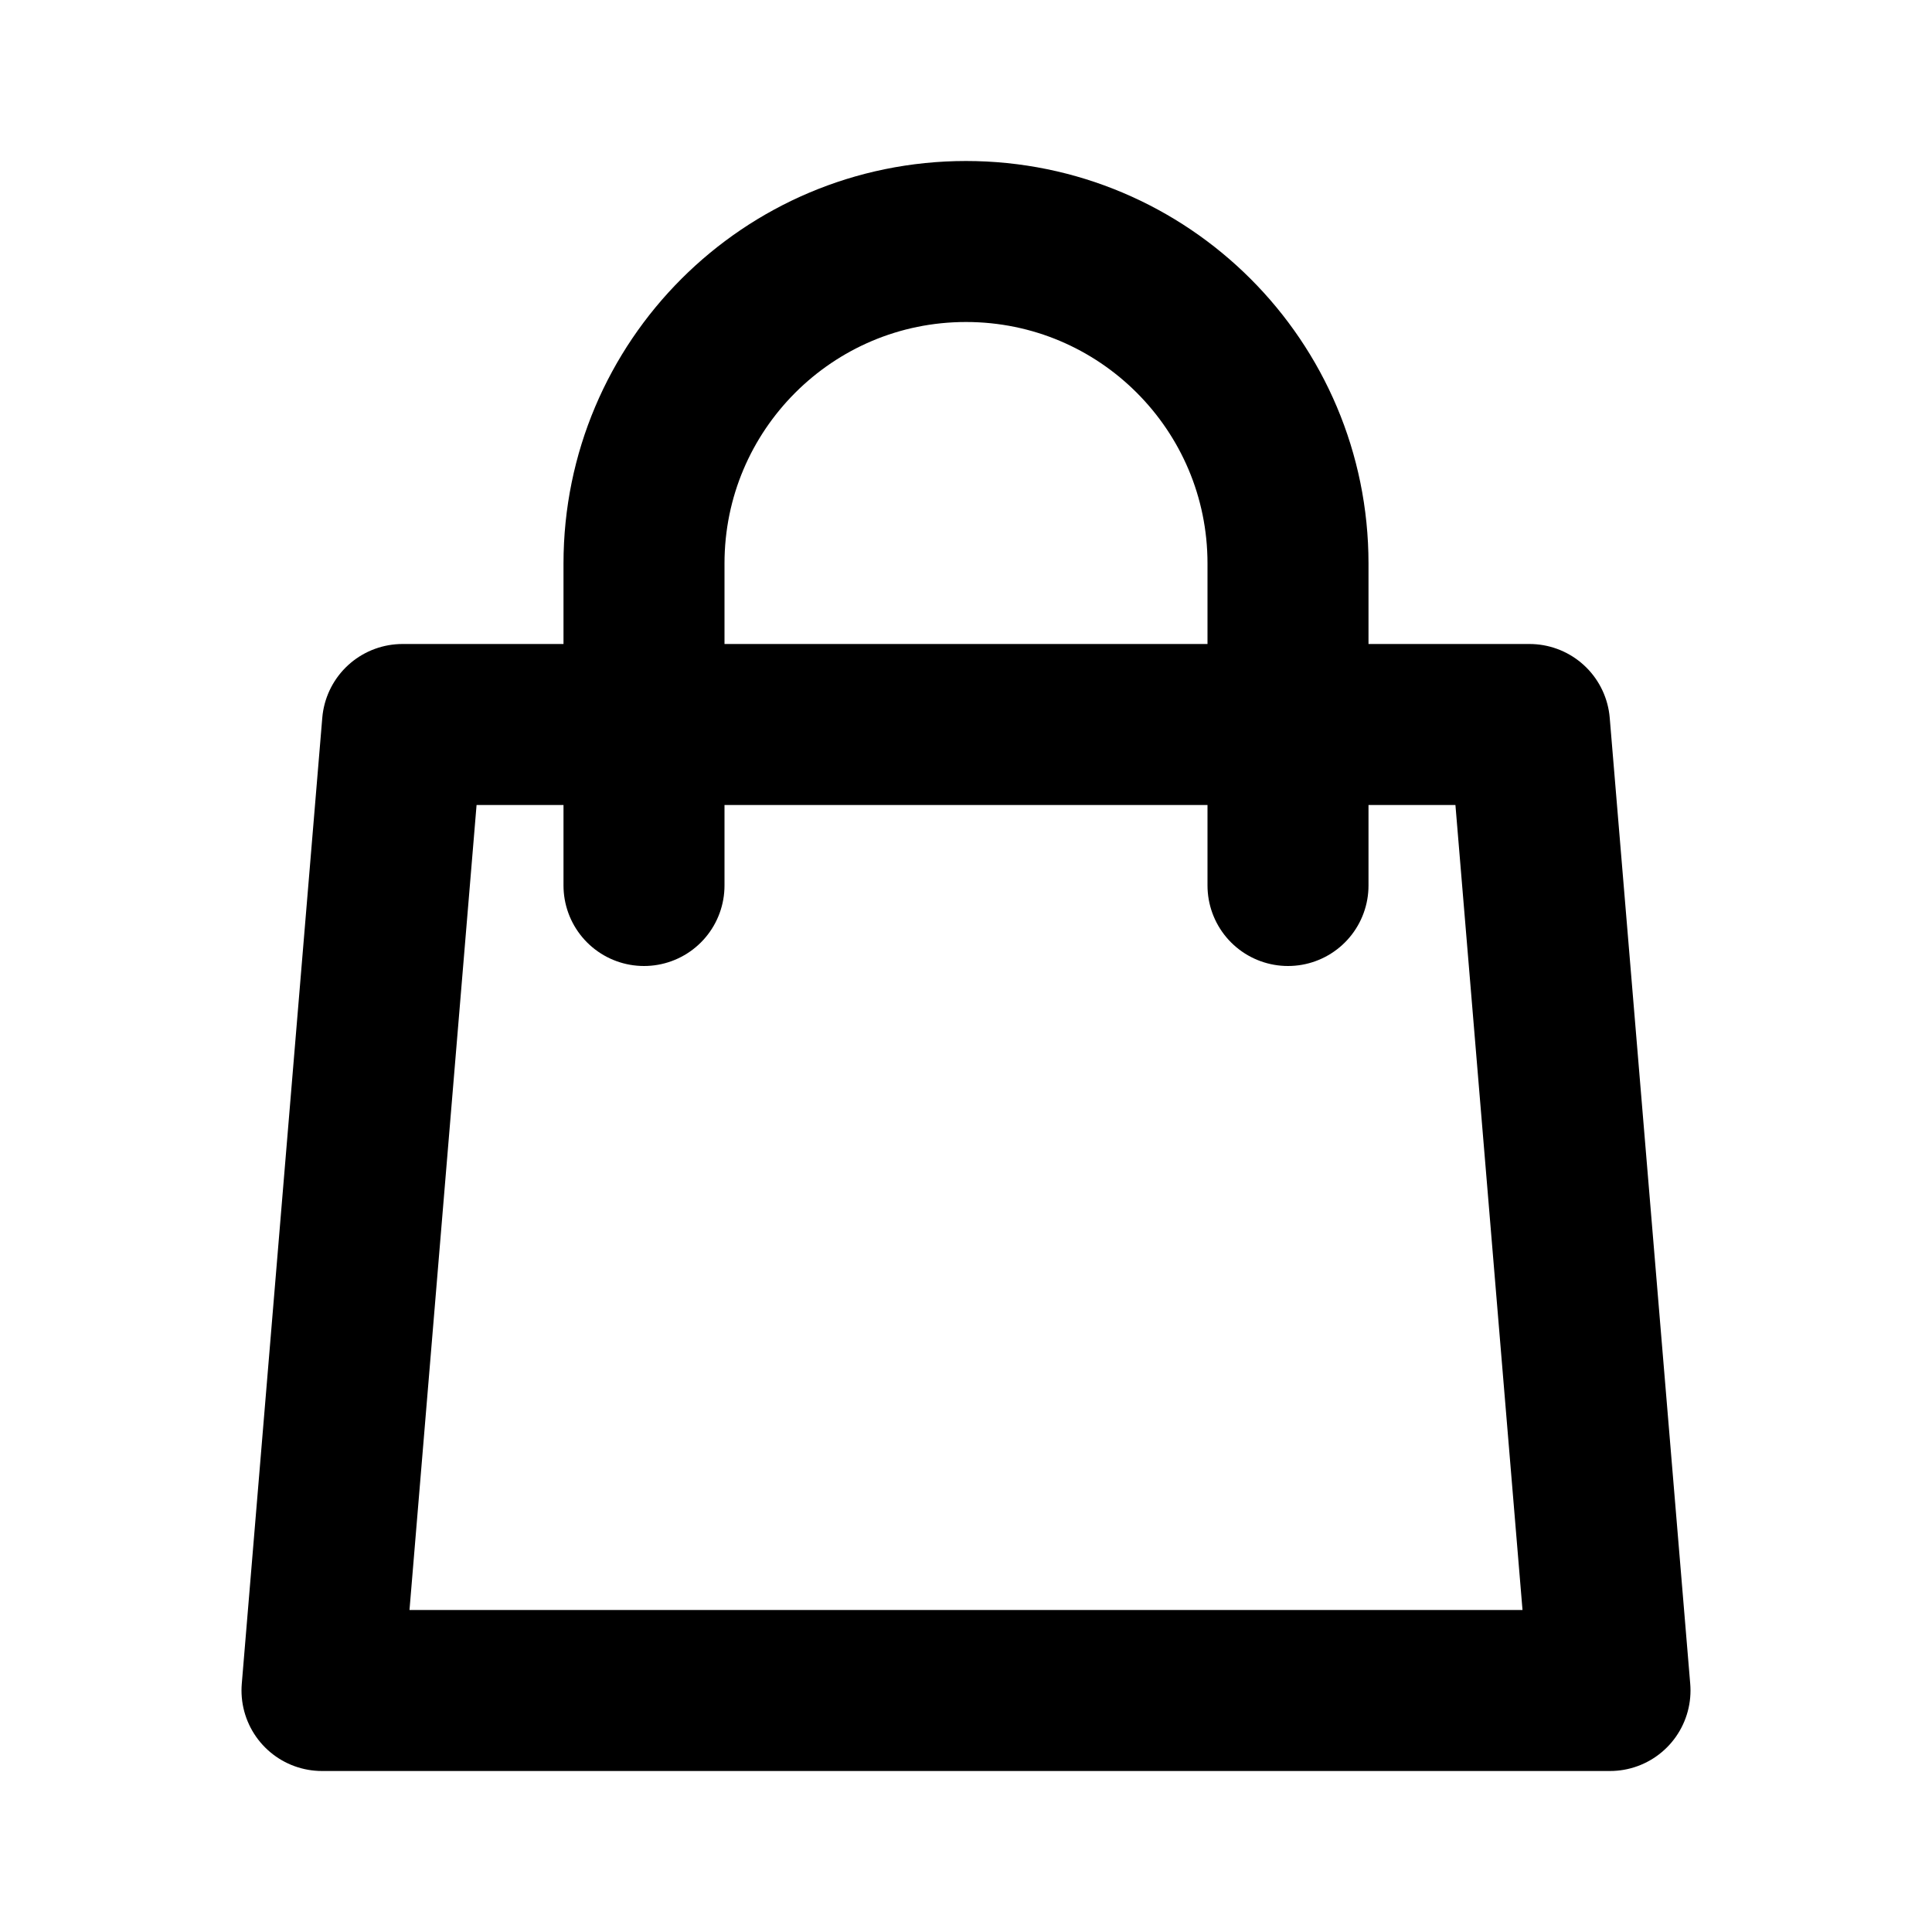
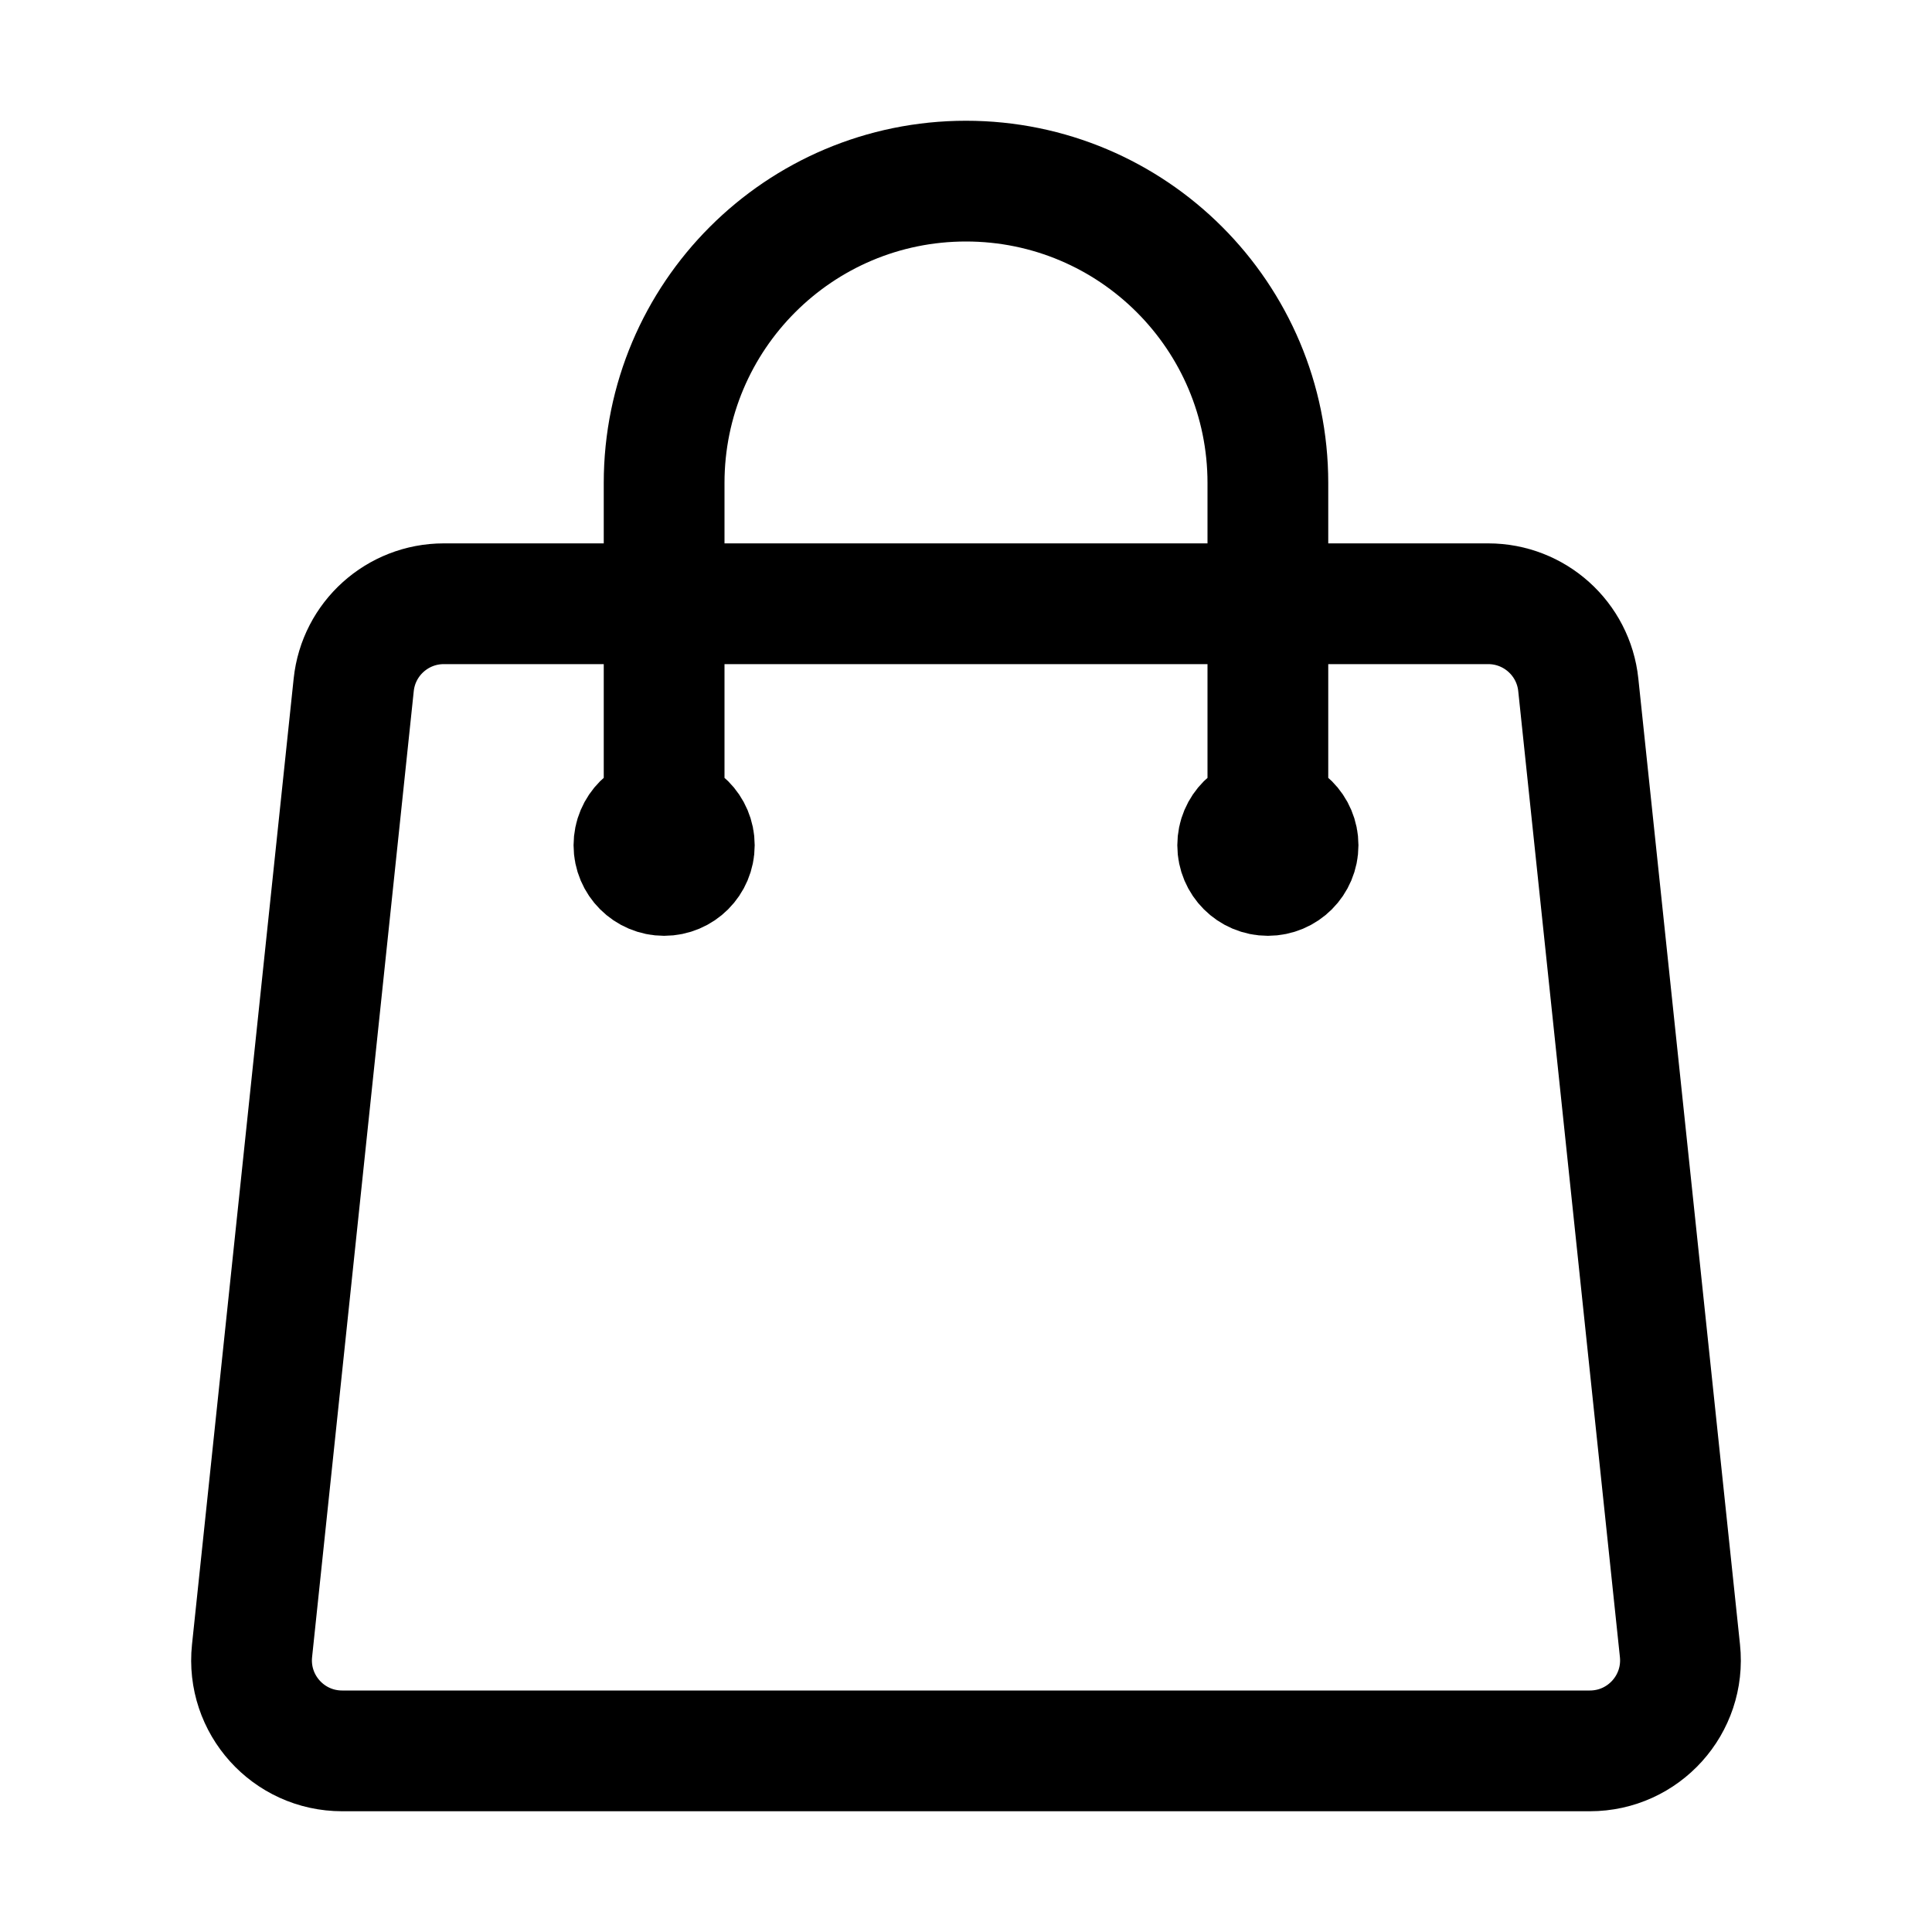
- <svg xmlns="http://www.w3.org/2000/svg" fill="none" viewBox="0 0 24 24" stroke="currentColor" aria-hidden="true">
-   <path stroke-linecap="round" stroke-linejoin="round" stroke-width="2" d="M16 11V7a4 4 0 00-8 0v4M5 9h14l1 12H4L5 9z" />
+ <svg xmlns="http://www.w3.org/2000/svg" width="1em" height="1em" viewBox="0 0 24 24" fill="none">
+   <path d="M15.75 10.5V6C15.75 3.929 14.071 2.25 12 2.25C9.929 2.25 8.25 3.929 8.25 6V10.5M19.606 8.507L20.869 20.507C20.939 21.172 20.418 21.75 19.75 21.75H4.25C3.582 21.75 3.061 21.172 3.131 20.507L4.394 8.507C4.454 7.935 4.937 7.5 5.513 7.5H18.487C19.063 7.5 19.546 7.935 19.606 8.507ZM8.625 10.5C8.625 10.707 8.457 10.875 8.25 10.875C8.043 10.875 7.875 10.707 7.875 10.5C7.875 10.293 8.043 10.125 8.25 10.125C8.457 10.125 8.625 10.293 8.625 10.5ZM16.125 10.5C16.125 10.707 15.957 10.875 15.75 10.875C15.543 10.875 15.375 10.707 15.375 10.5C15.375 10.293 15.543 10.125 15.75 10.125C15.957 10.125 16.125 10.293 16.125 10.5Z" stroke="currentColor" stroke-width="1.5" stroke-linecap="round" stroke-linejoin="round" />
</svg>
